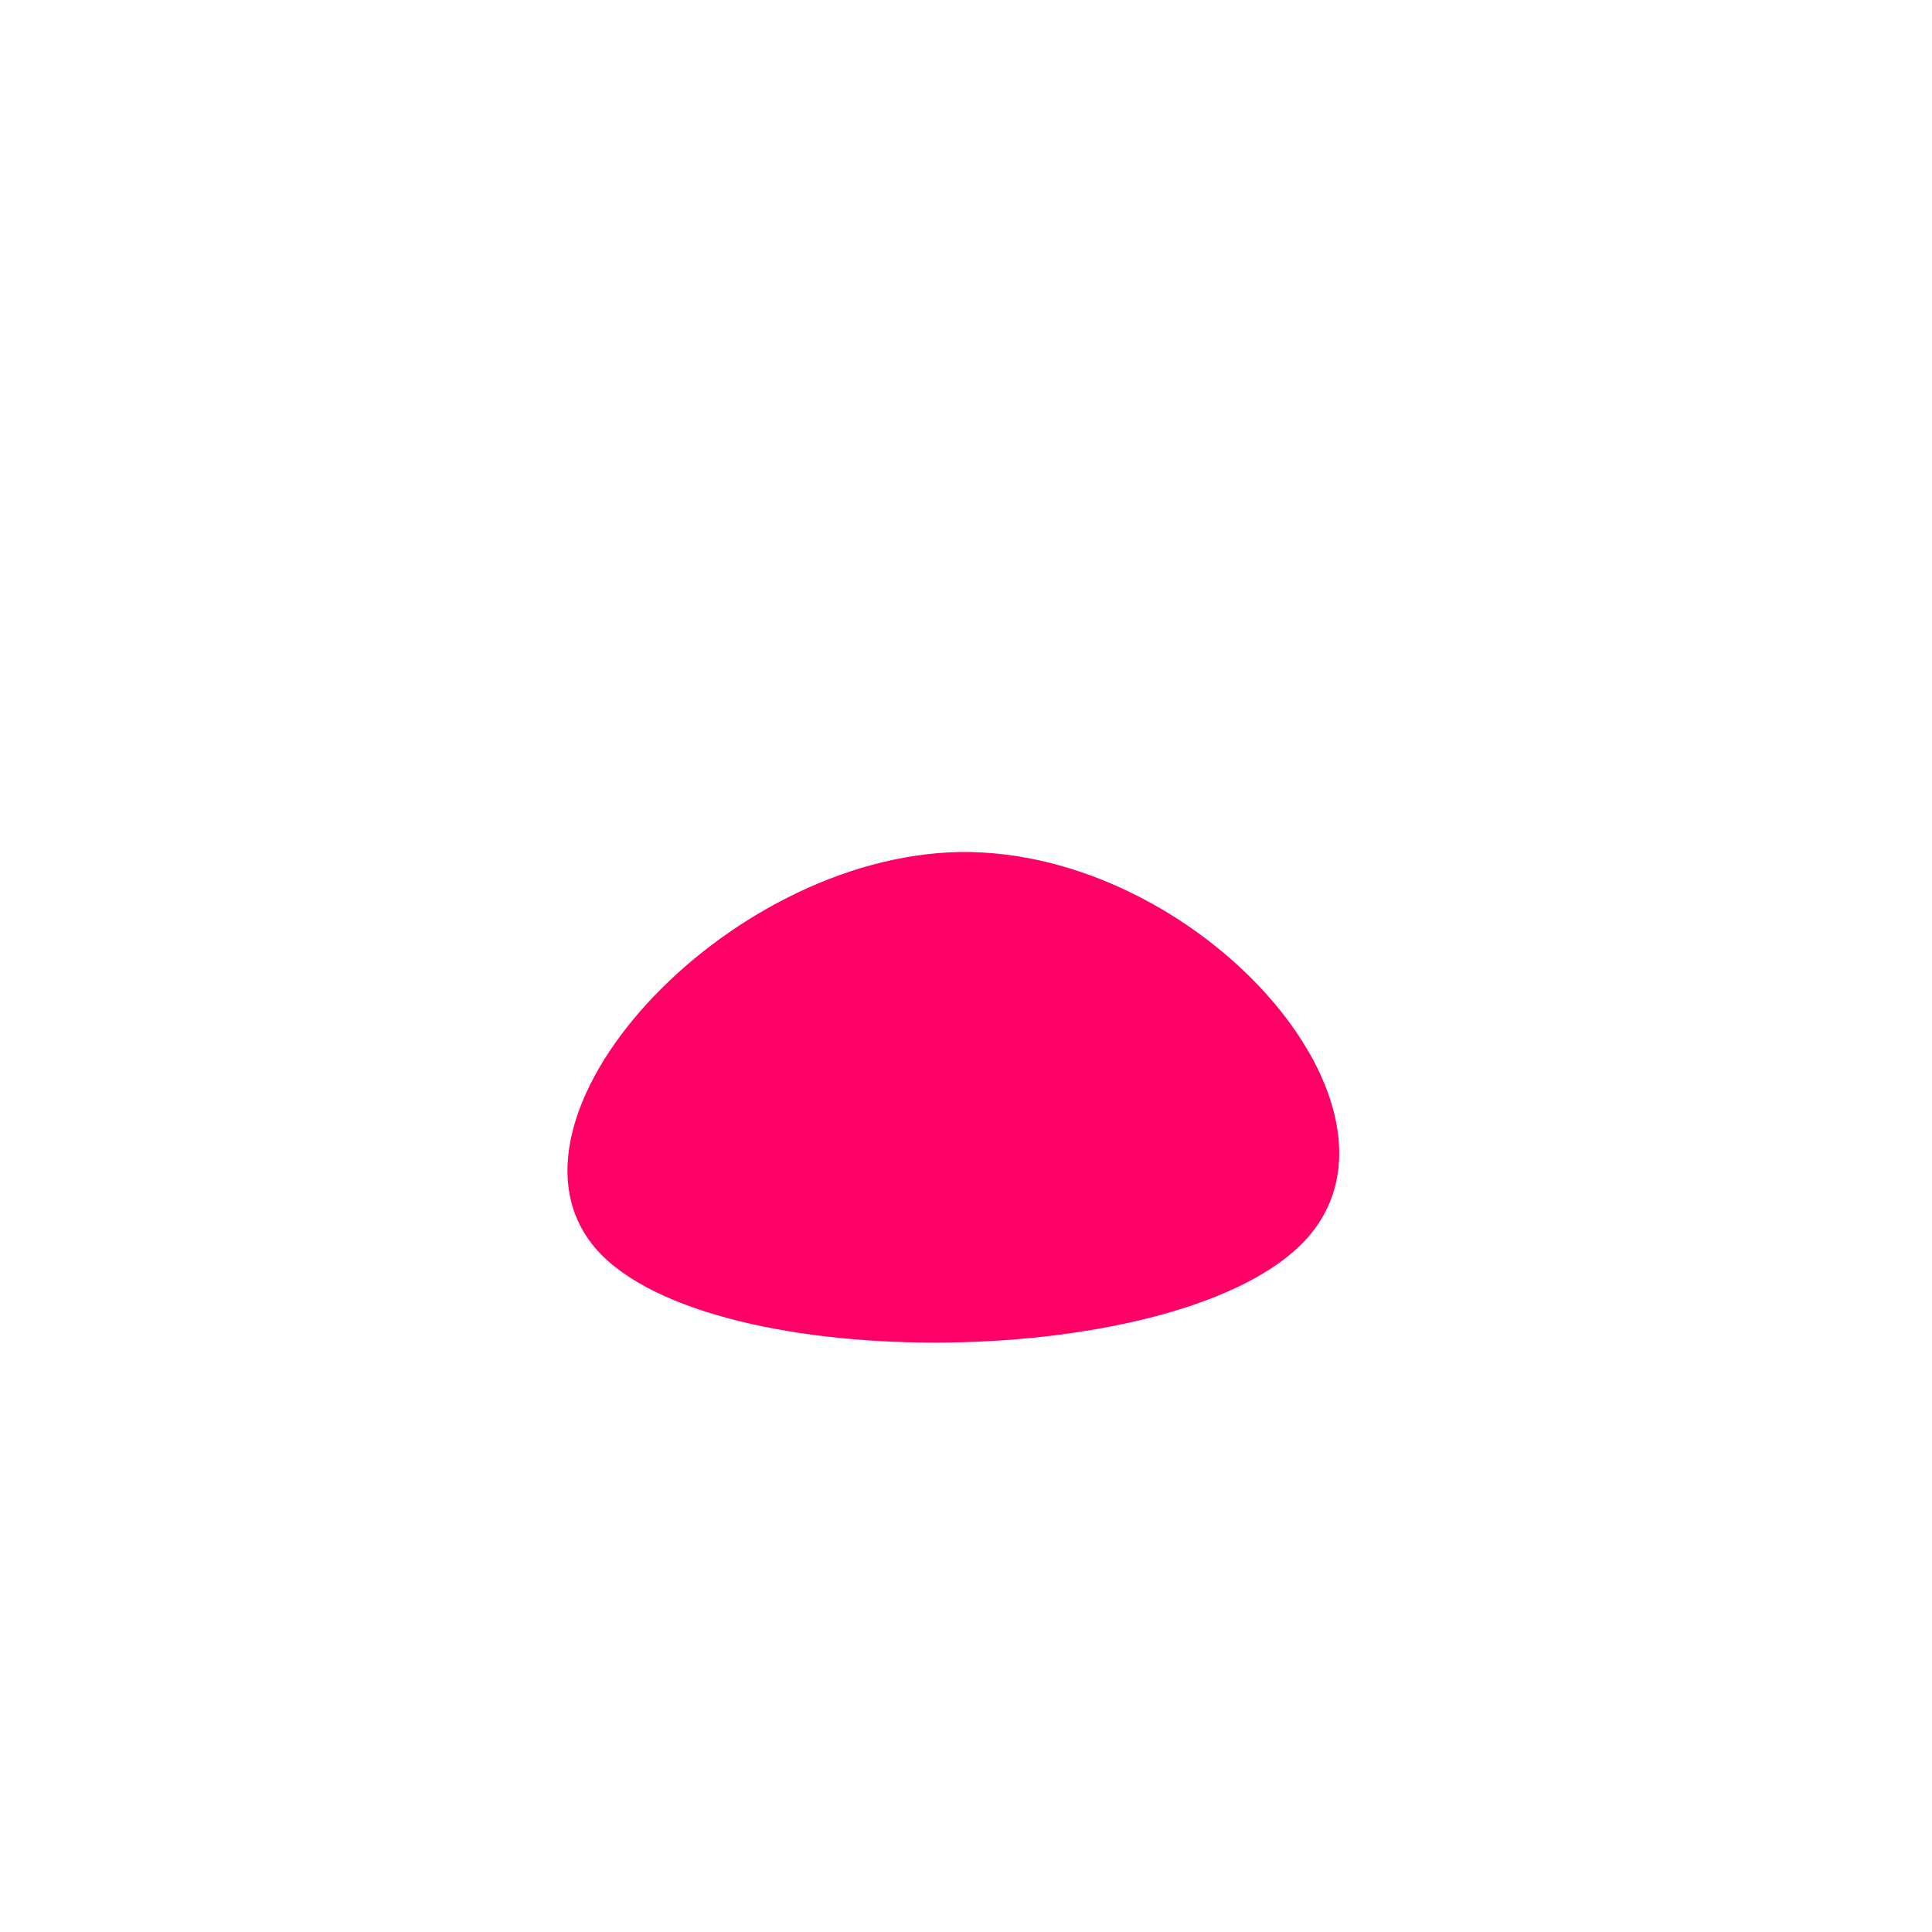
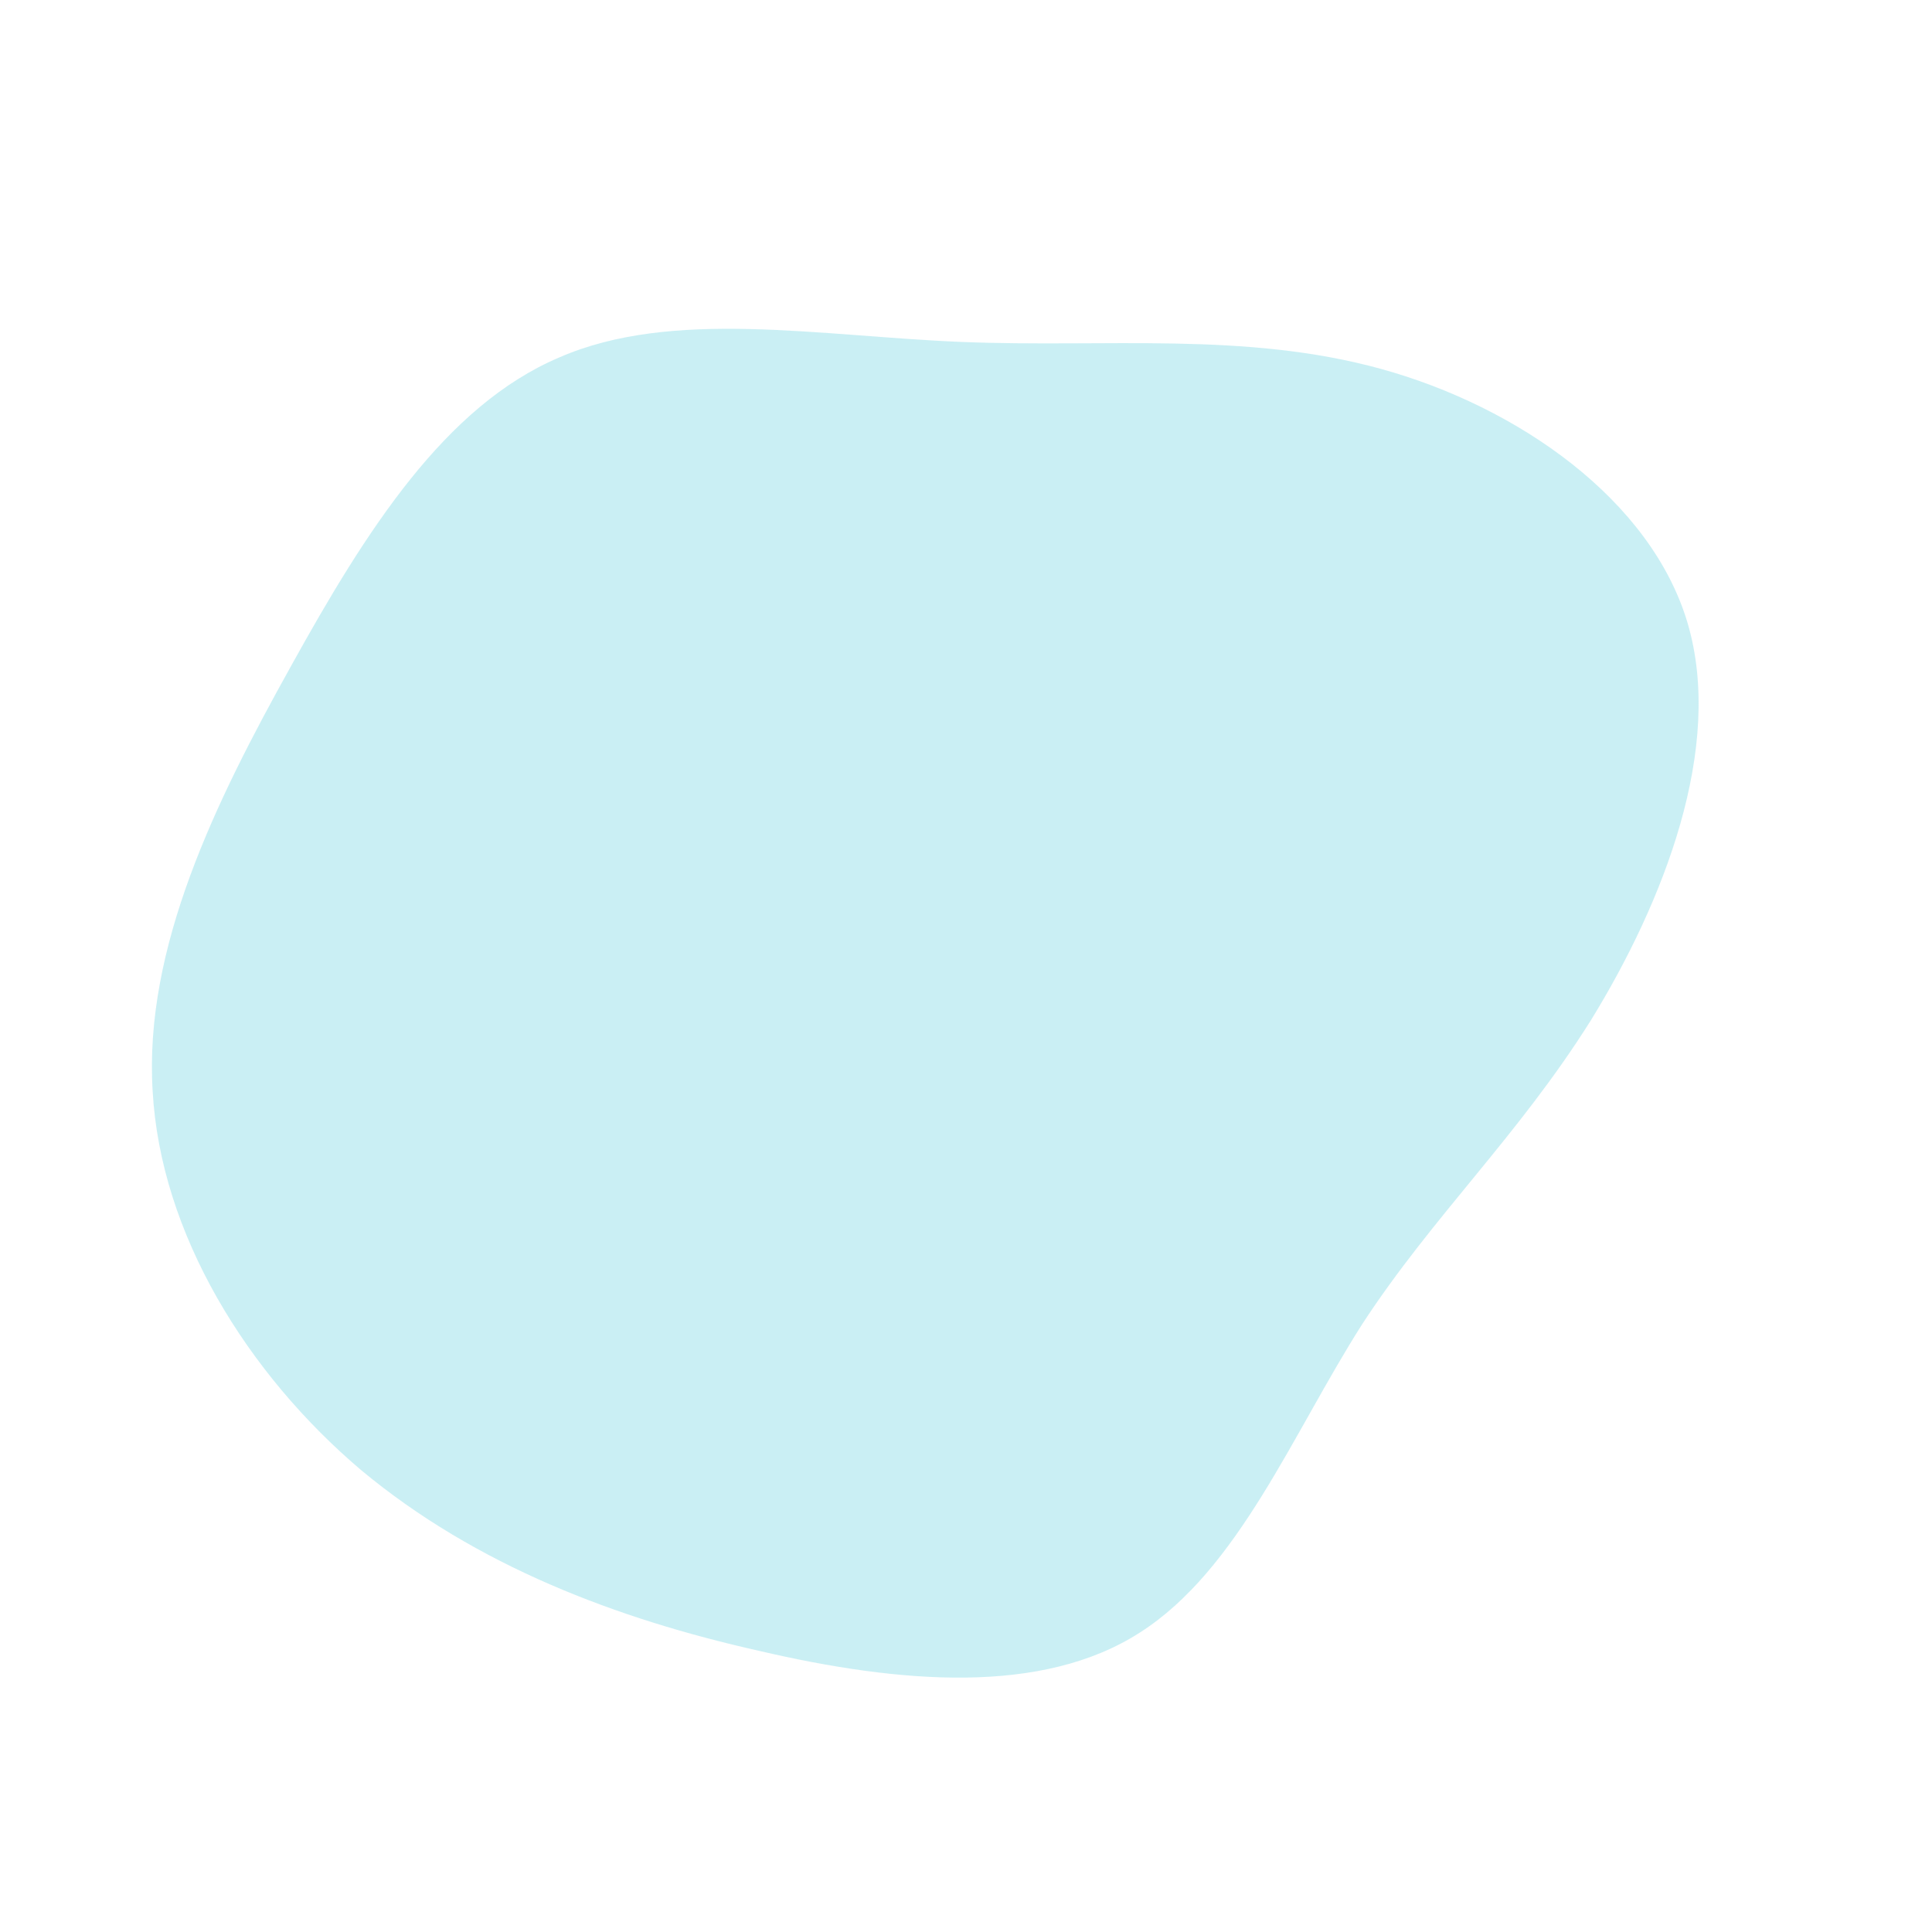
<svg xmlns="http://www.w3.org/2000/svg" viewBox="0 0 200 200">
-   <path fill="#FF0066" d="M35.2,28.3C22.7,42,-26.3,42.7,-38.2,29.4C-50.1,16,-25.1,-11.4,-0.6,-11.8C23.9,-12.1,47.7,14.6,35.2,28.3Z" transform="translate(100 100)" />
+   <path fill="rgba(150, 225, 235, 0.5)" d="M43,-61.8C57.1,-57.9,70.9,-48.3,74.7,-35.5C78.5,-22.6,72.2,-6.6,64.7,5.6C57.1,17.7,48.3,25.9,41,37.1C33.8,48.4,28.2,62.5,18,69C7.9,75.5,-6.8,74.3,-21.4,70.9C-36.1,67.6,-50.7,62.1,-62.6,52.2C-74.4,42.2,-83.4,27.7,-84.2,12.9C-85.1,-1.9,-77.7,-17,-69.9,-31C-62.1,-45.1,-53.9,-58,-42.1,-63C-30.4,-68.1,-15.2,-65.2,-0.4,-64.6C14.5,-64,28.9,-65.7,43,-61.8Z" transform="translate(100 100)" />
</svg>
